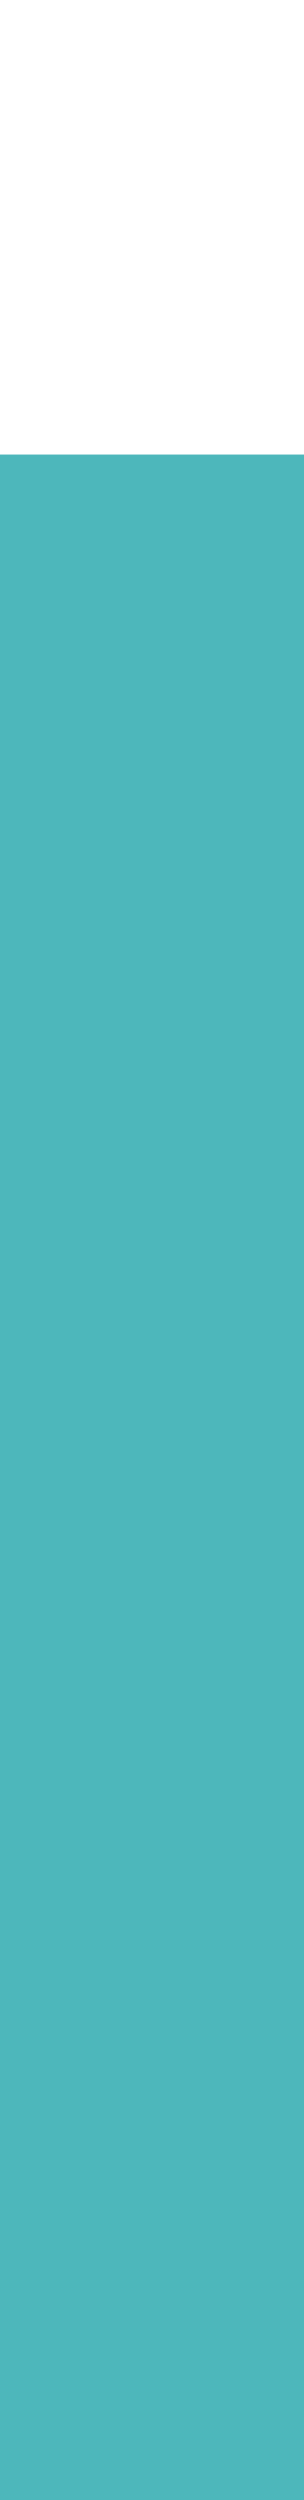
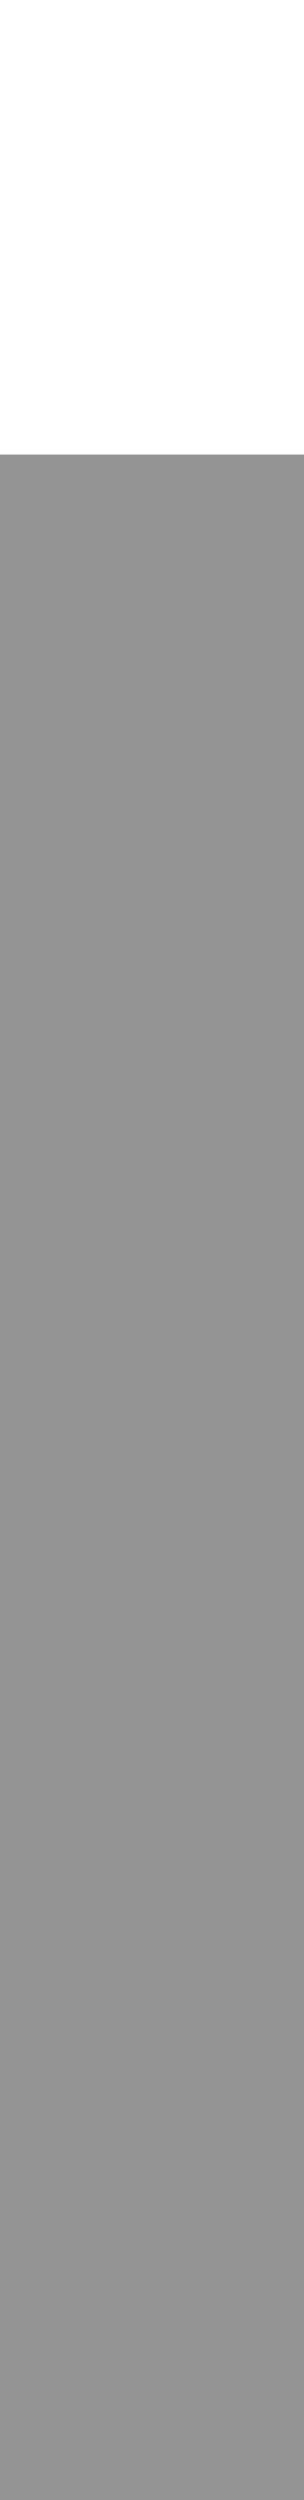
<svg xmlns="http://www.w3.org/2000/svg" version="1.1" id="Layer_1" x="0px" y="0px" width="4px" height="33px" viewBox="0 0 4 33" enable-background="new 0 0 4 33" xml:space="preserve">
  <defs id="defs9" />
-   <rect x="-1" y="6" width="6" height="29" id="rect3" style="fill:#4db7bb" />
+   <rect x="-1" y="6" width="6" height="29" id="rect3" style="fill:#949494" />
</svg>
